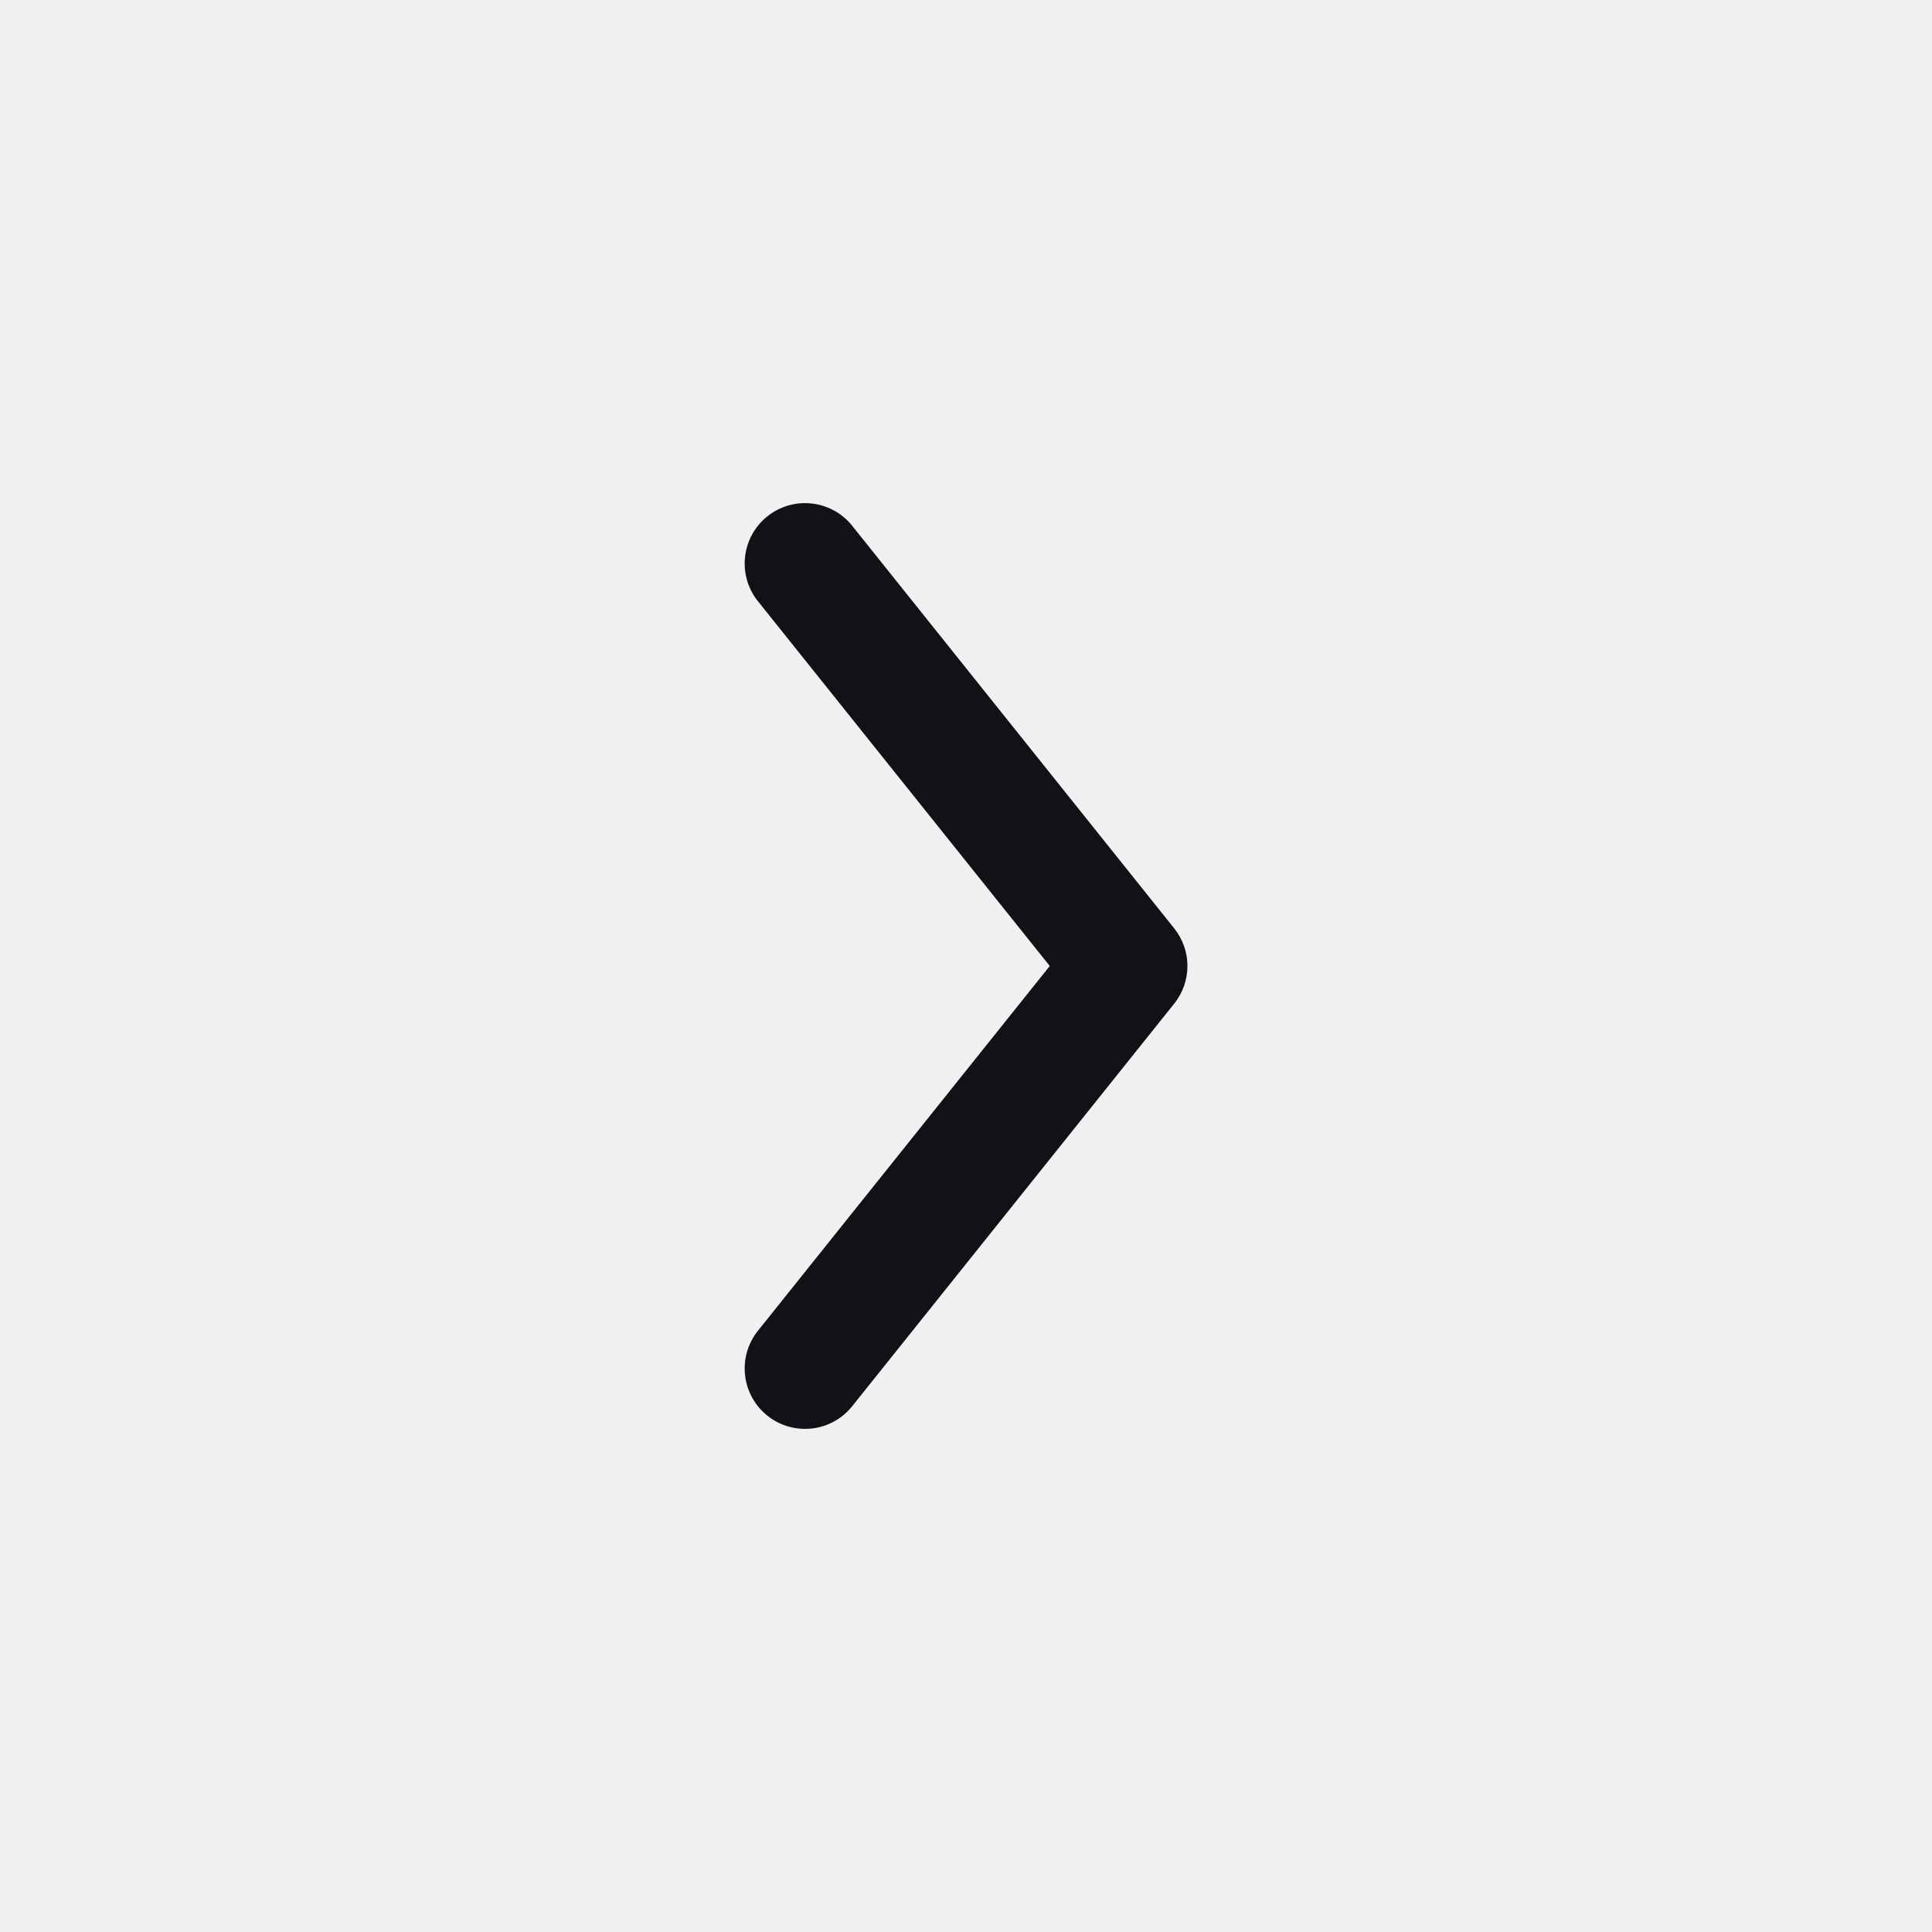
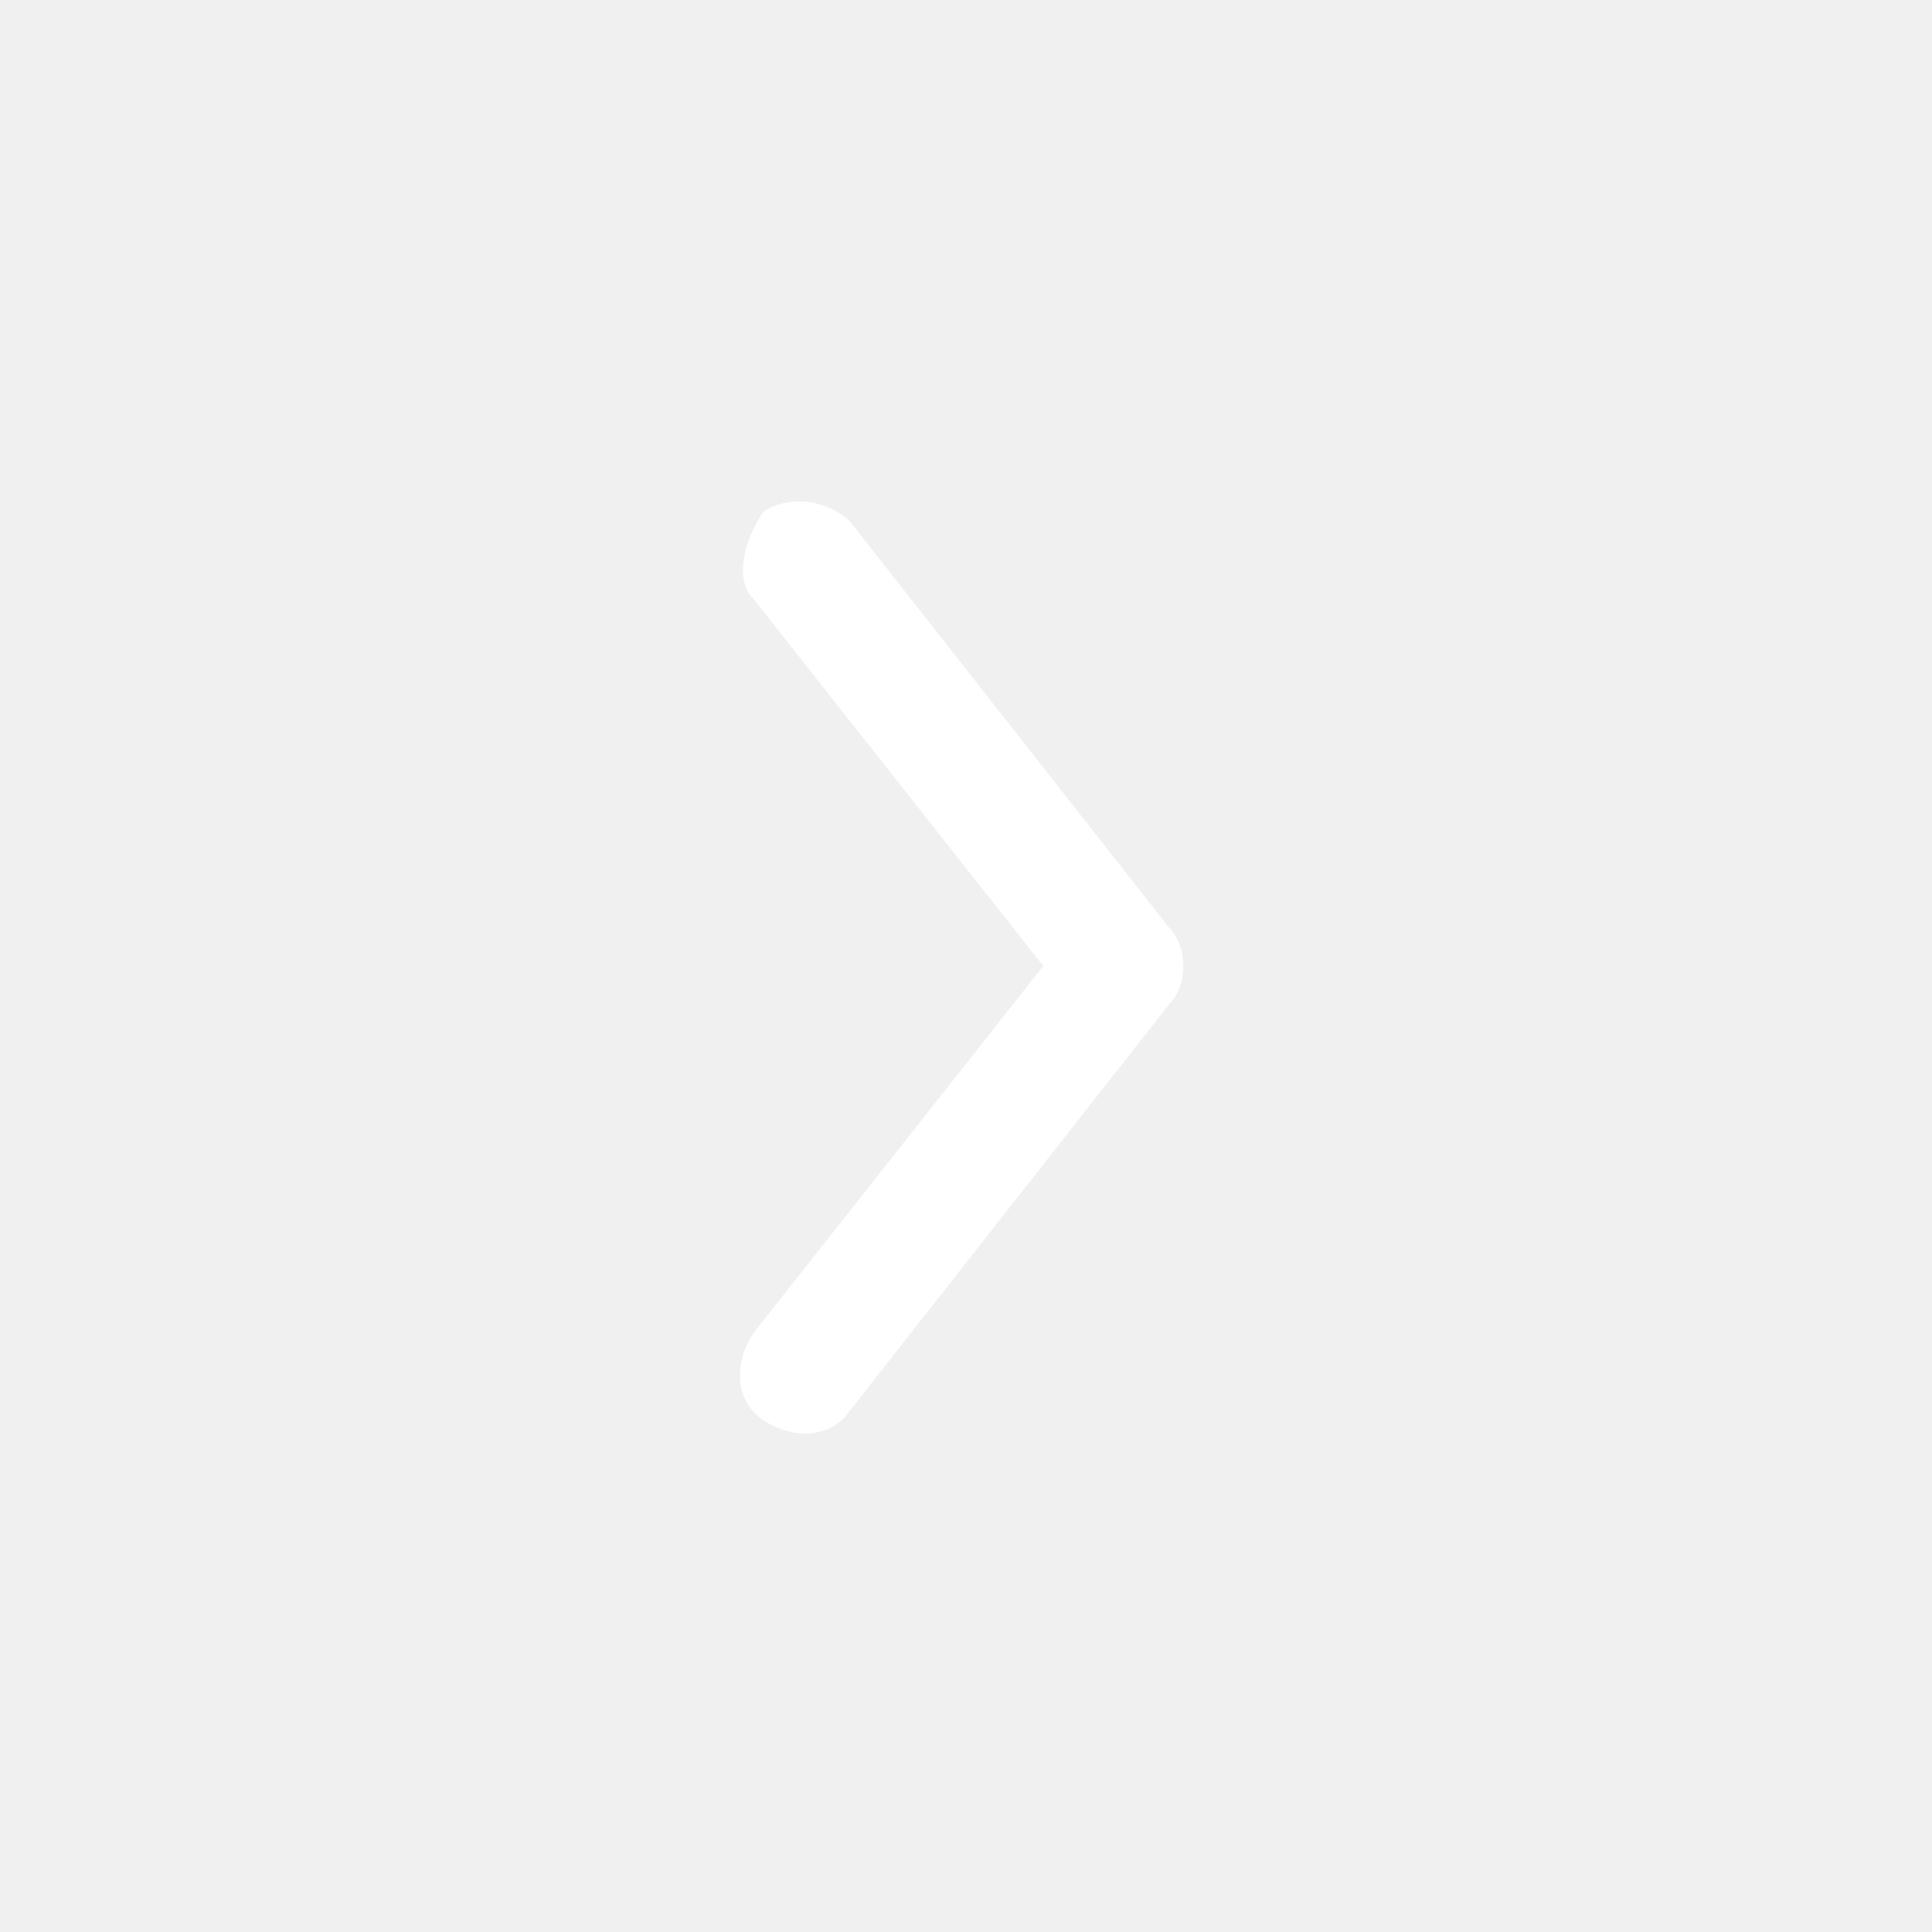
- <svg xmlns="http://www.w3.org/2000/svg" width="20" height="20" viewBox="0 0 20 20" fill="none">
-   <path fill-rule="evenodd" clip-rule="evenodd" d="M7.944 5.345C7.674 5.561 7.63 5.954 7.846 6.224L10.867 10L7.846 13.776C7.63 14.046 7.674 14.439 7.944 14.655C8.213 14.87 8.606 14.827 8.822 14.557L12.155 10.39C12.338 10.162 12.338 9.838 12.155 9.61L8.822 5.443C8.606 5.173 8.213 5.13 7.944 5.345Z" fill="#131118" />
+ <svg xmlns="http://www.w3.org/2000/svg" version="1.1" id="Layer_1" x="0px" y="0px" viewBox="0 0 20 20" style="enable-background:new 0 0 20 20;" xml:space="preserve">
+   <style type="text/css">
+ 	.st0{fill-rule:evenodd;clip-rule:evenodd;fill:#FFFFFF;}
+ </style>
+   <path class="st0" d="M7.9,5.3C7.7,5.6,7.6,6,7.8,6.2l3,3.8l-3,3.8c-0.2,0.3-0.2,0.7,0.1,0.9c0.3,0.2,0.7,0.2,0.9-0.1l3.3-4.2  c0.2-0.2,0.2-0.6,0-0.8L8.8,5.4C8.6,5.2,8.2,5.1,7.9,5.3z" />
</svg>
